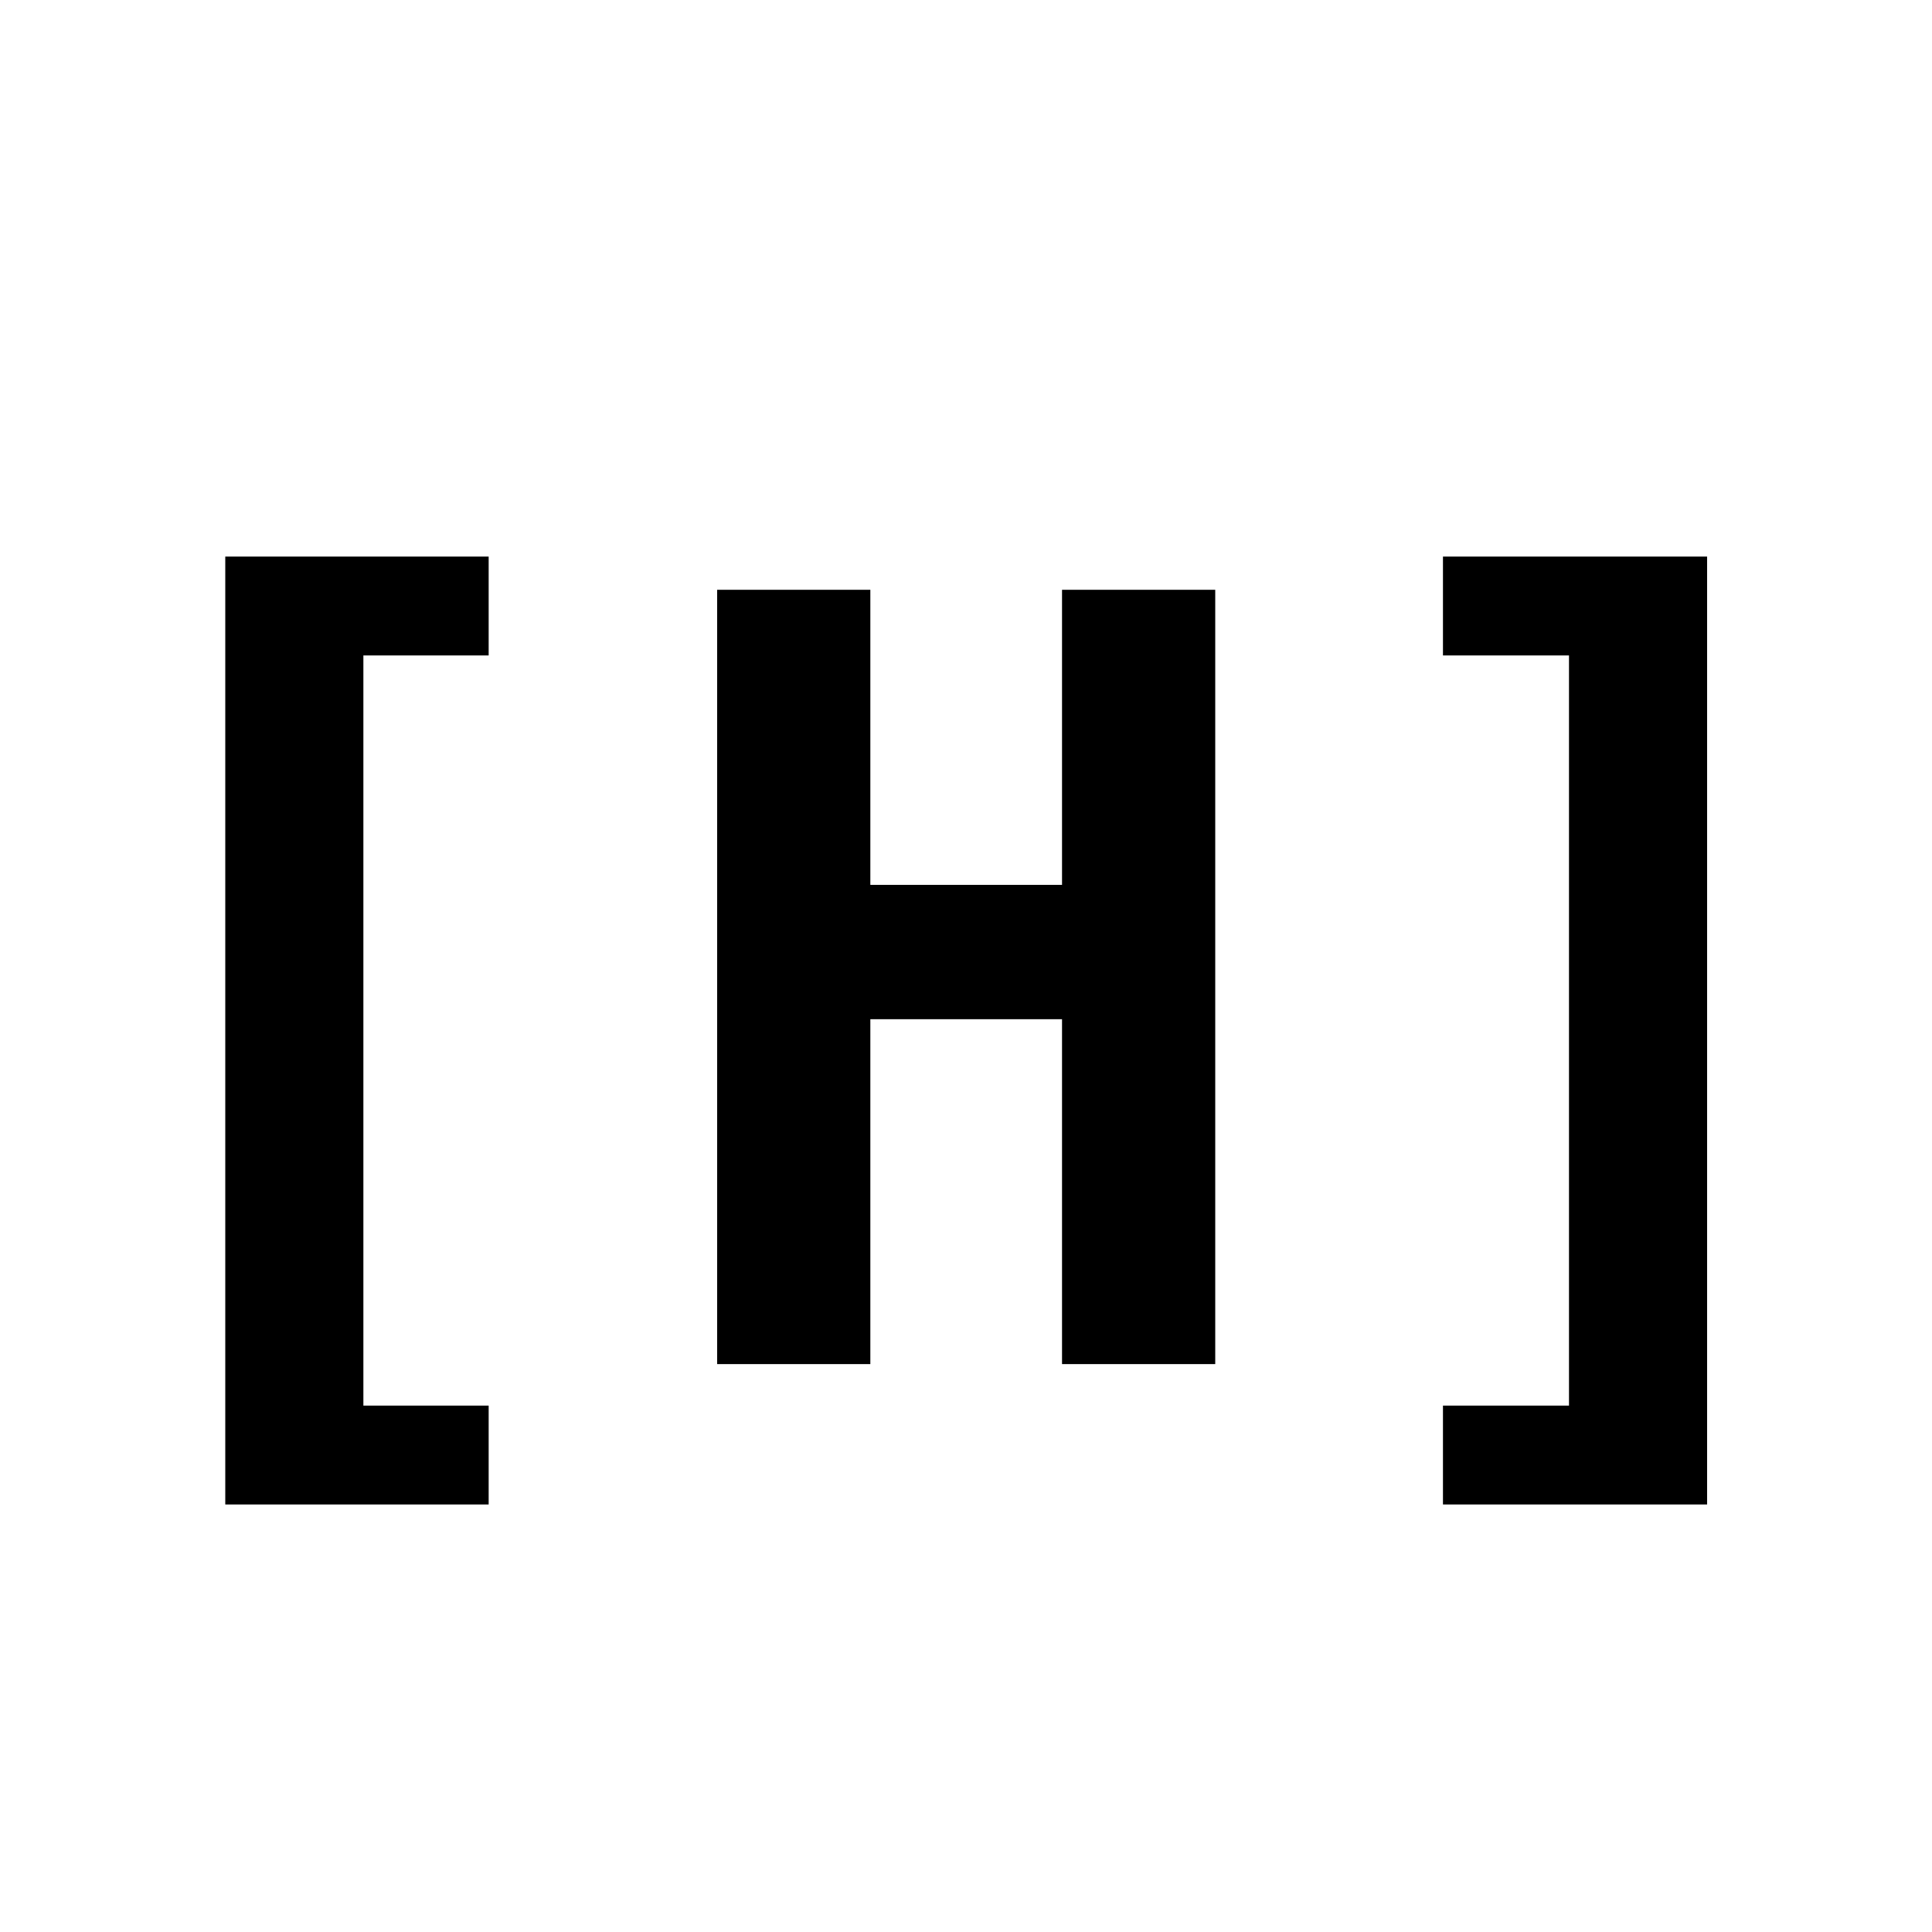
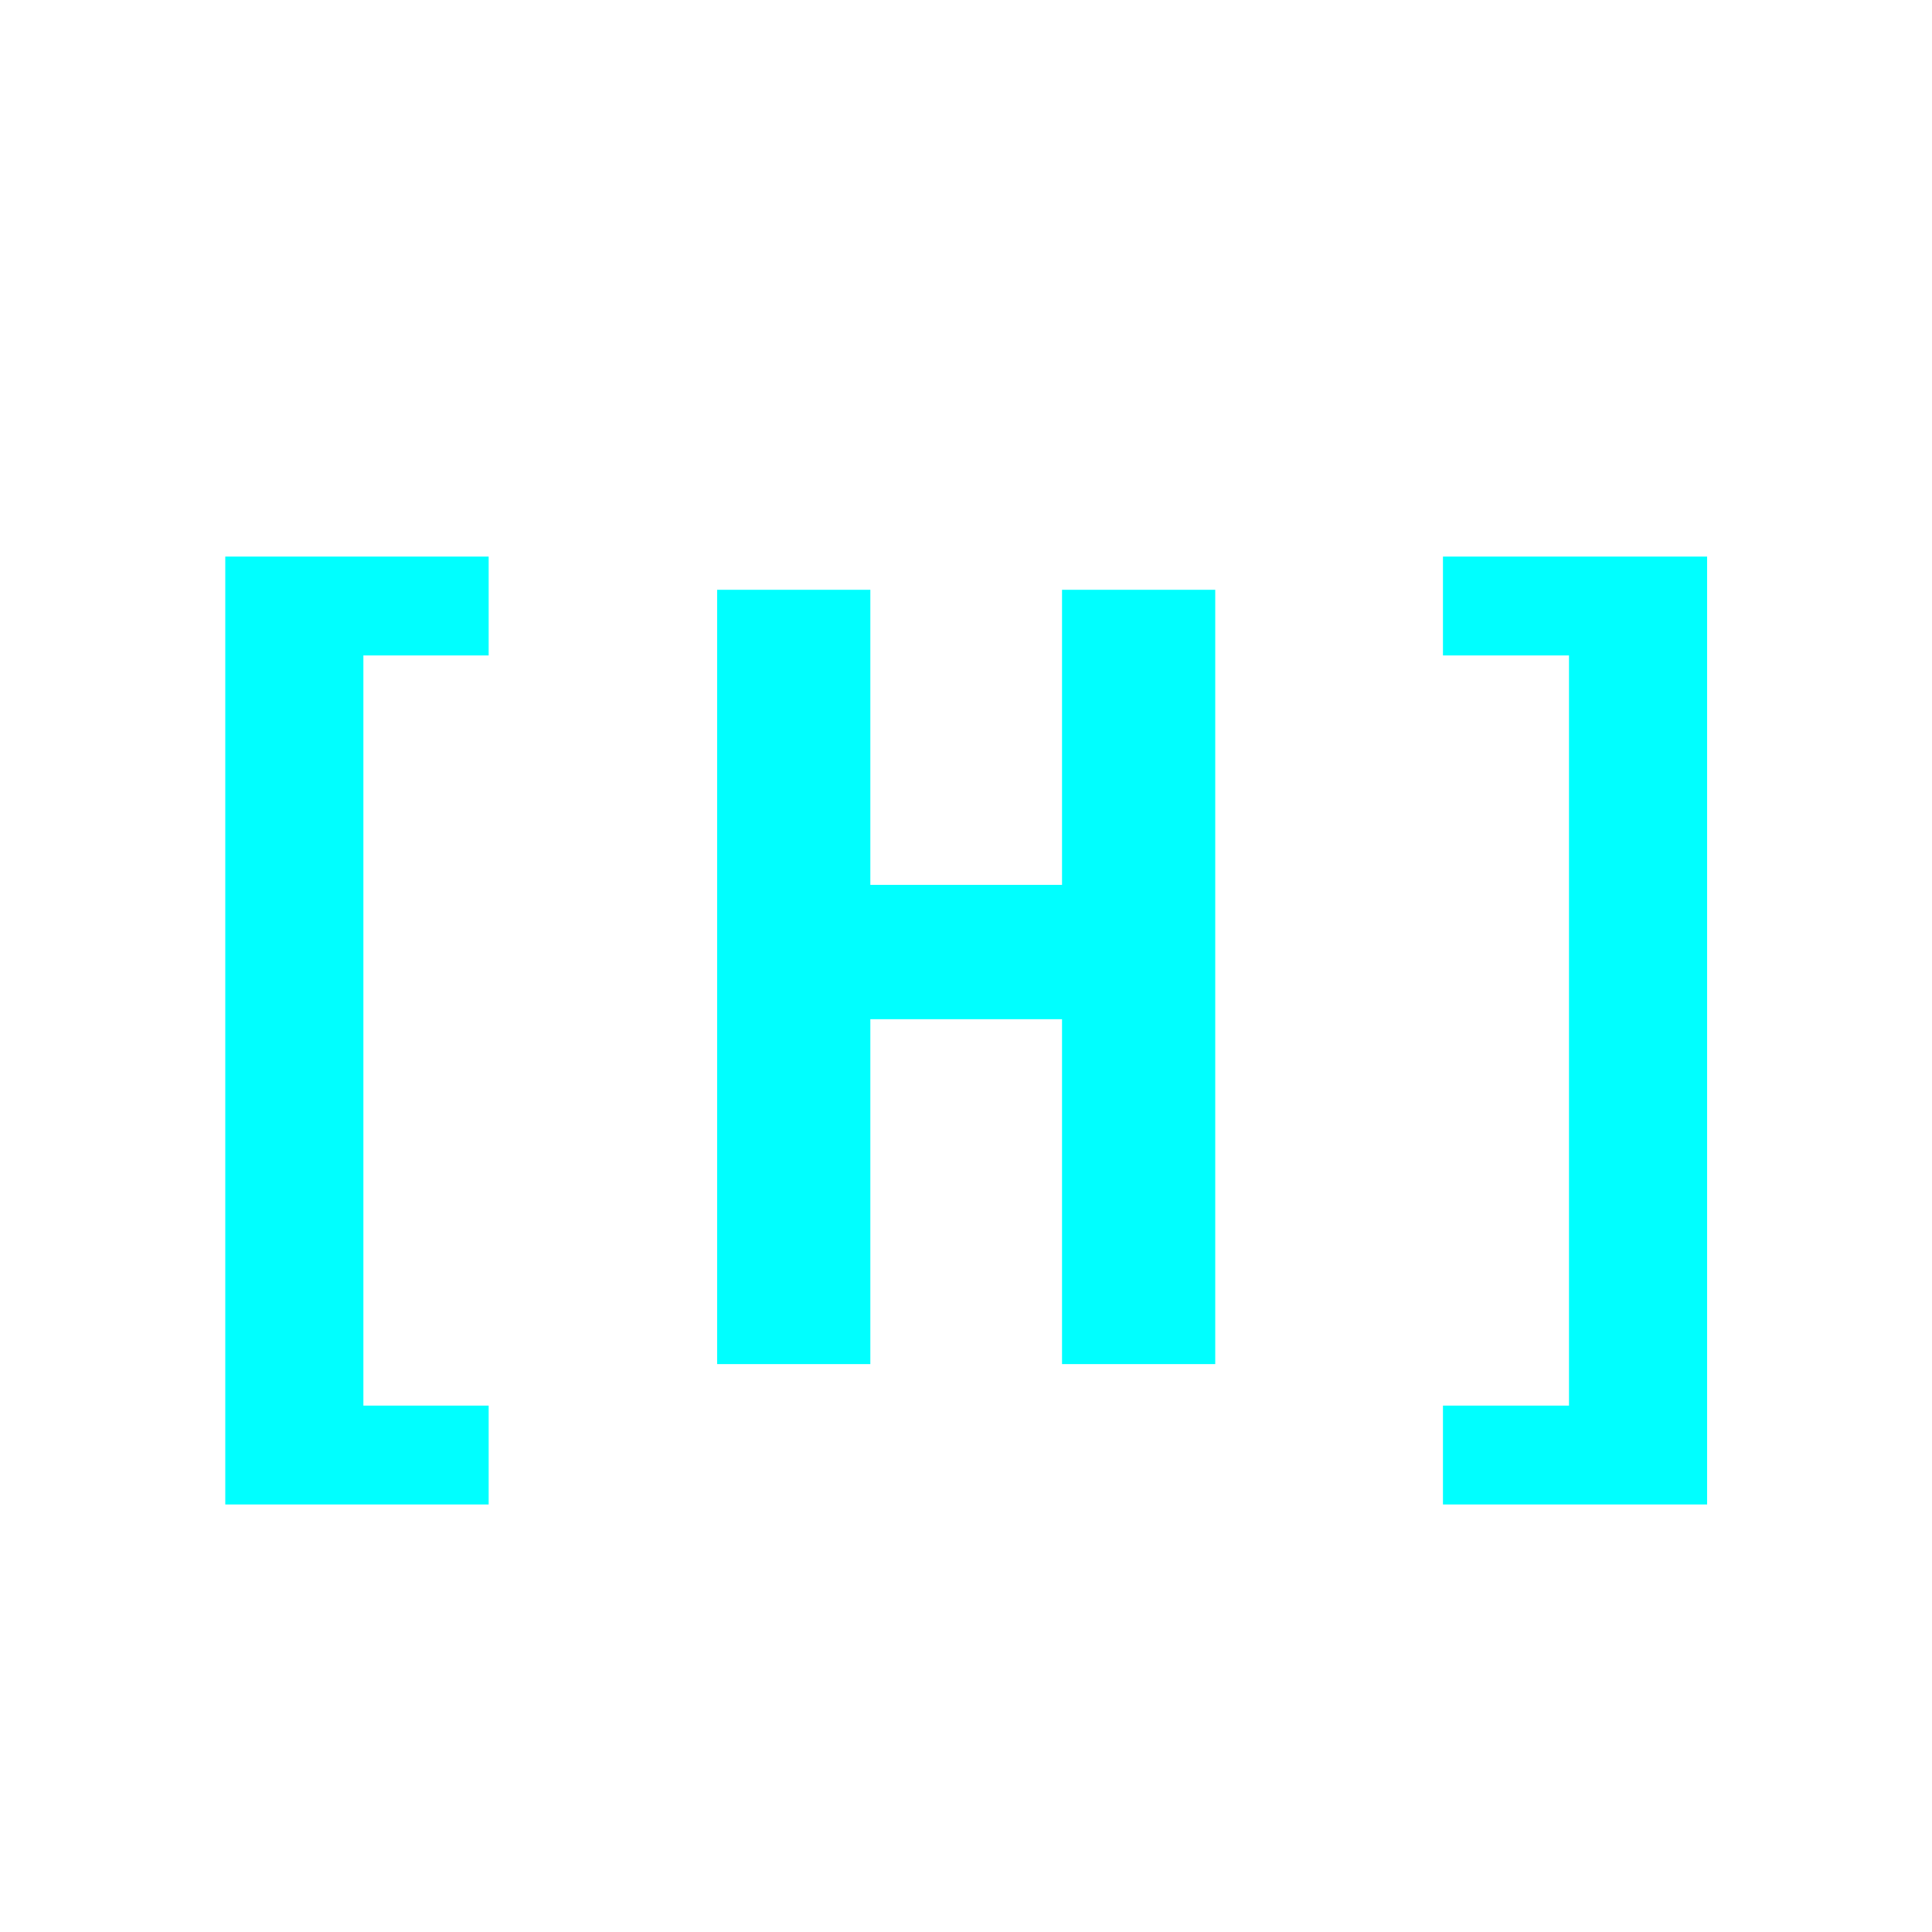
<svg xmlns="http://www.w3.org/2000/svg" width="40" height="40" viewBox="0 0 40 40" fill="none">
-   <text x="50%" y="55%" dominant-baseline="middle" text-anchor="middle" font-family="monospace" font-weight="bold" font-size="22" fill="#000000">[H]</text>
+   <text x="50%" y="55%" dominant-baseline="middle" text-anchor="middle" font-family="monospace" font-weight="bold" font-size="22" fill="#00FFFF">[H]</text>
</svg>
